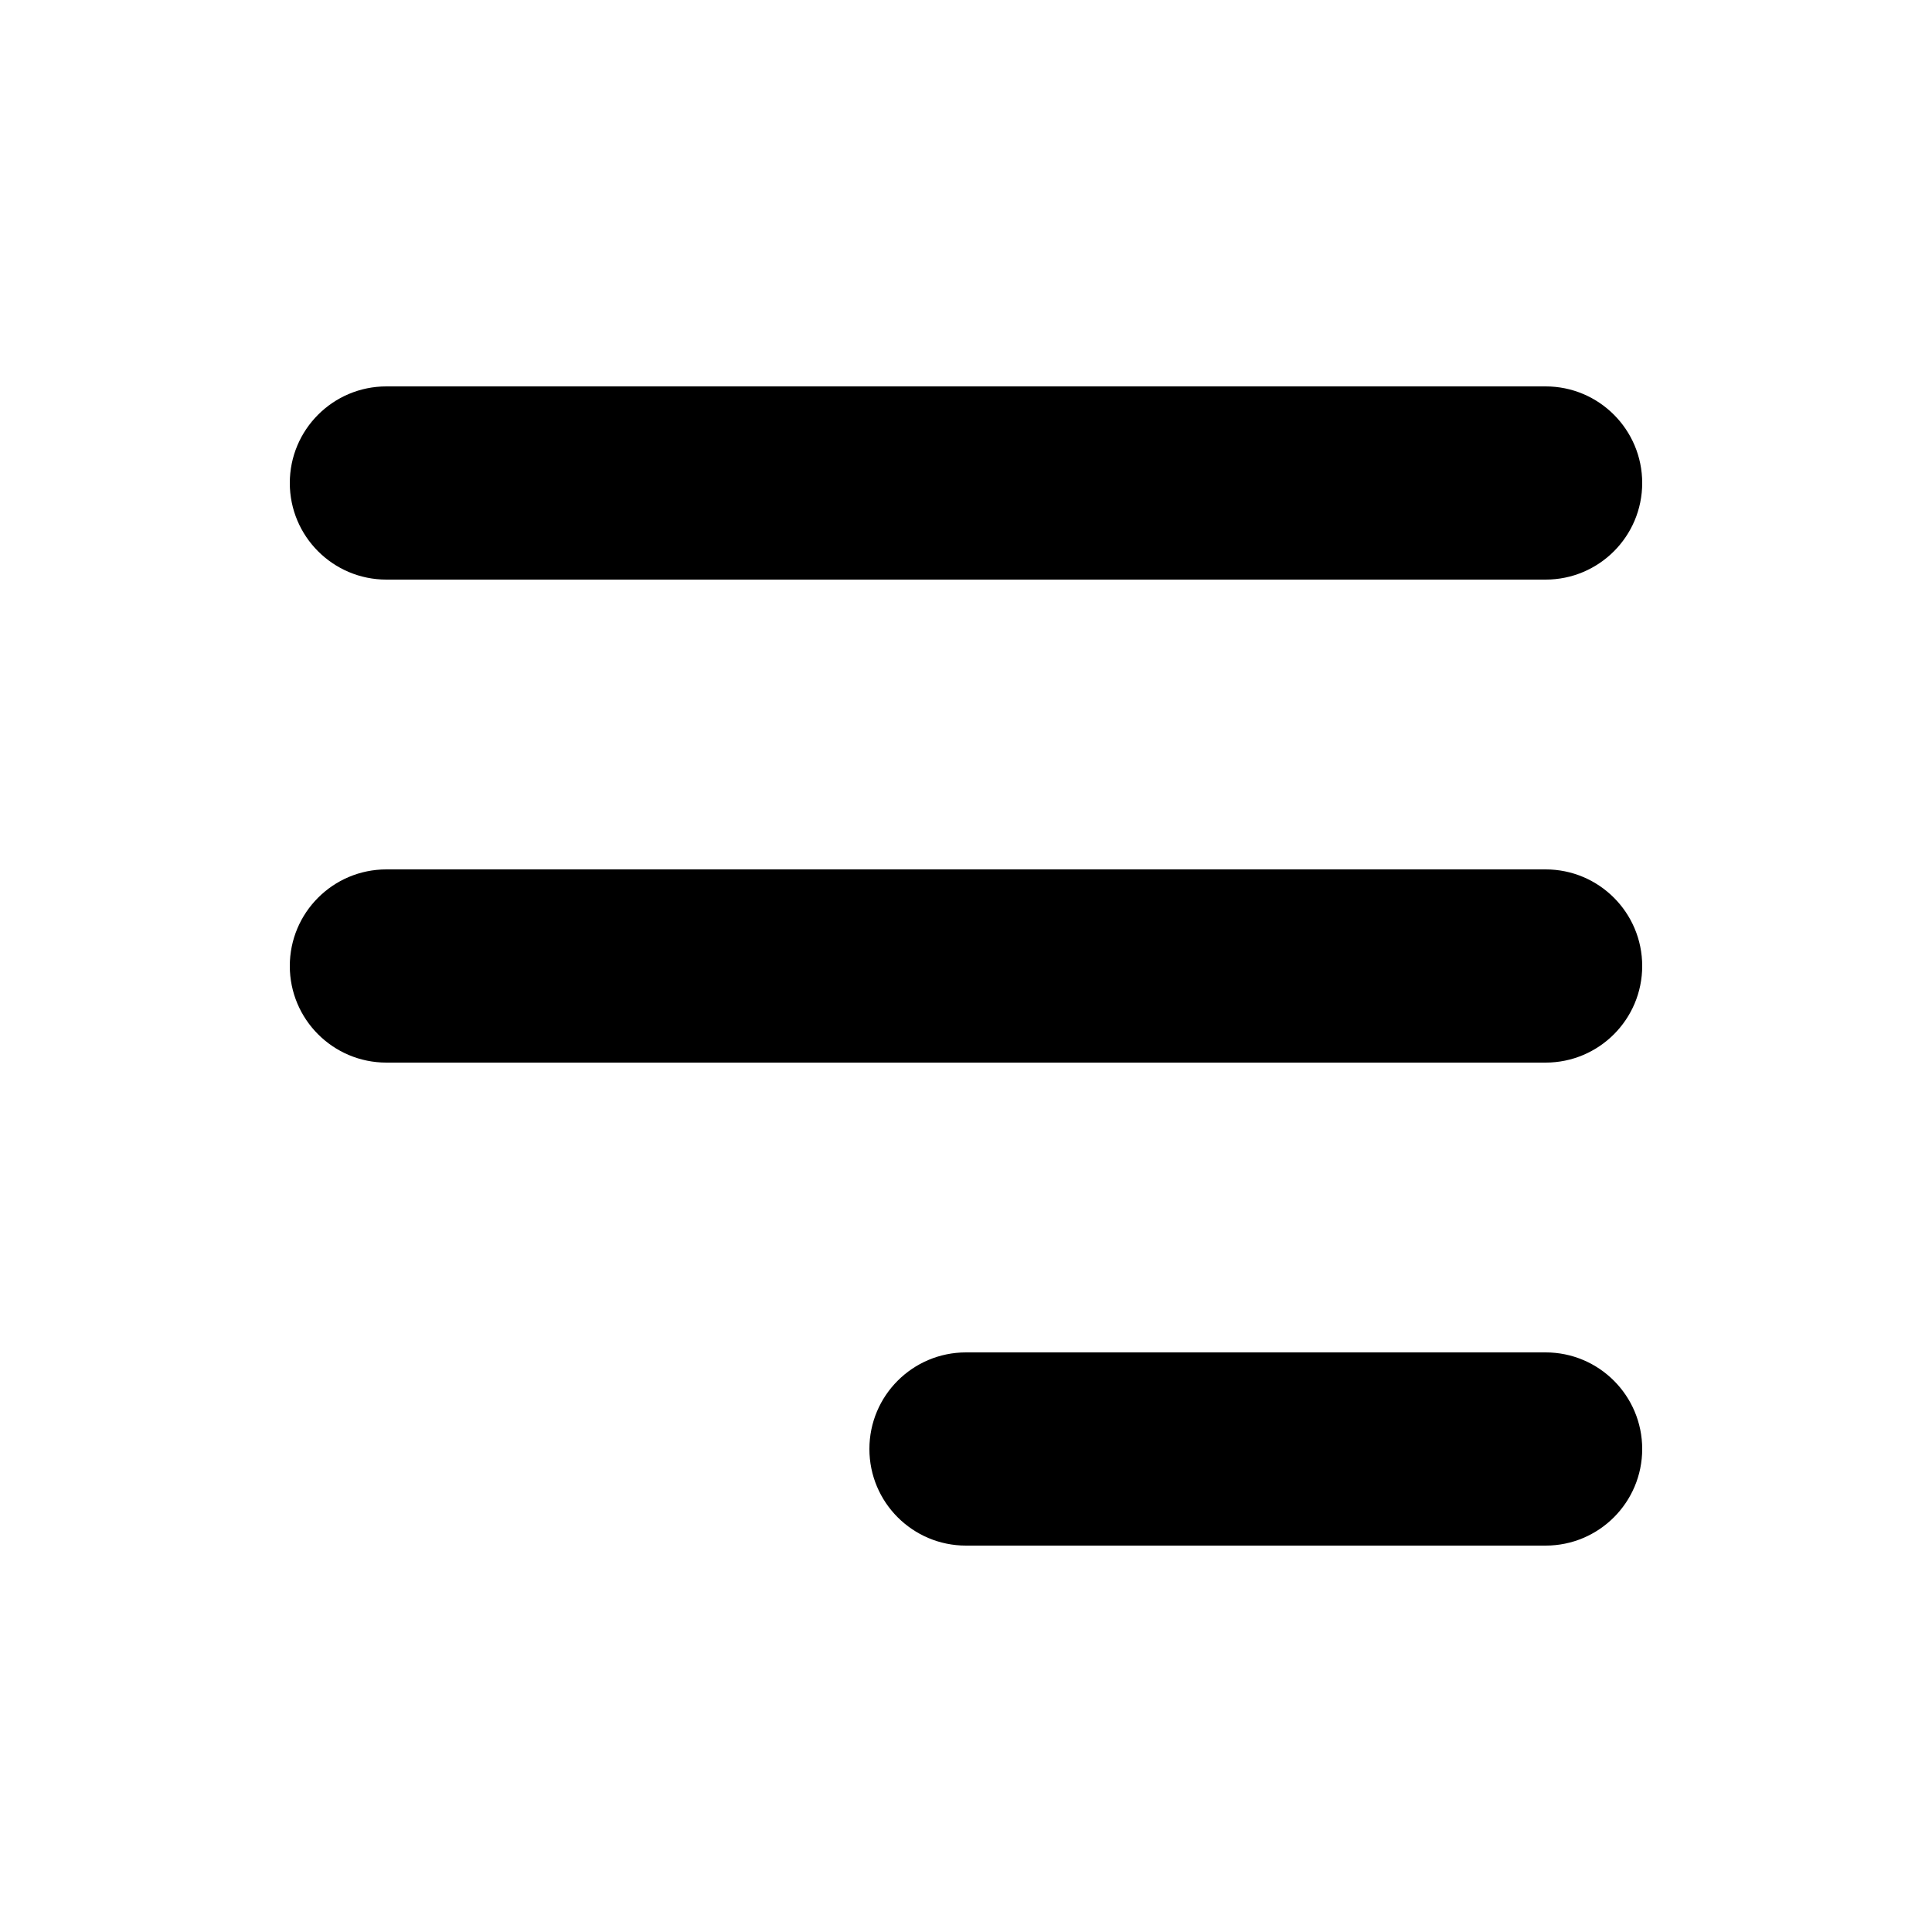
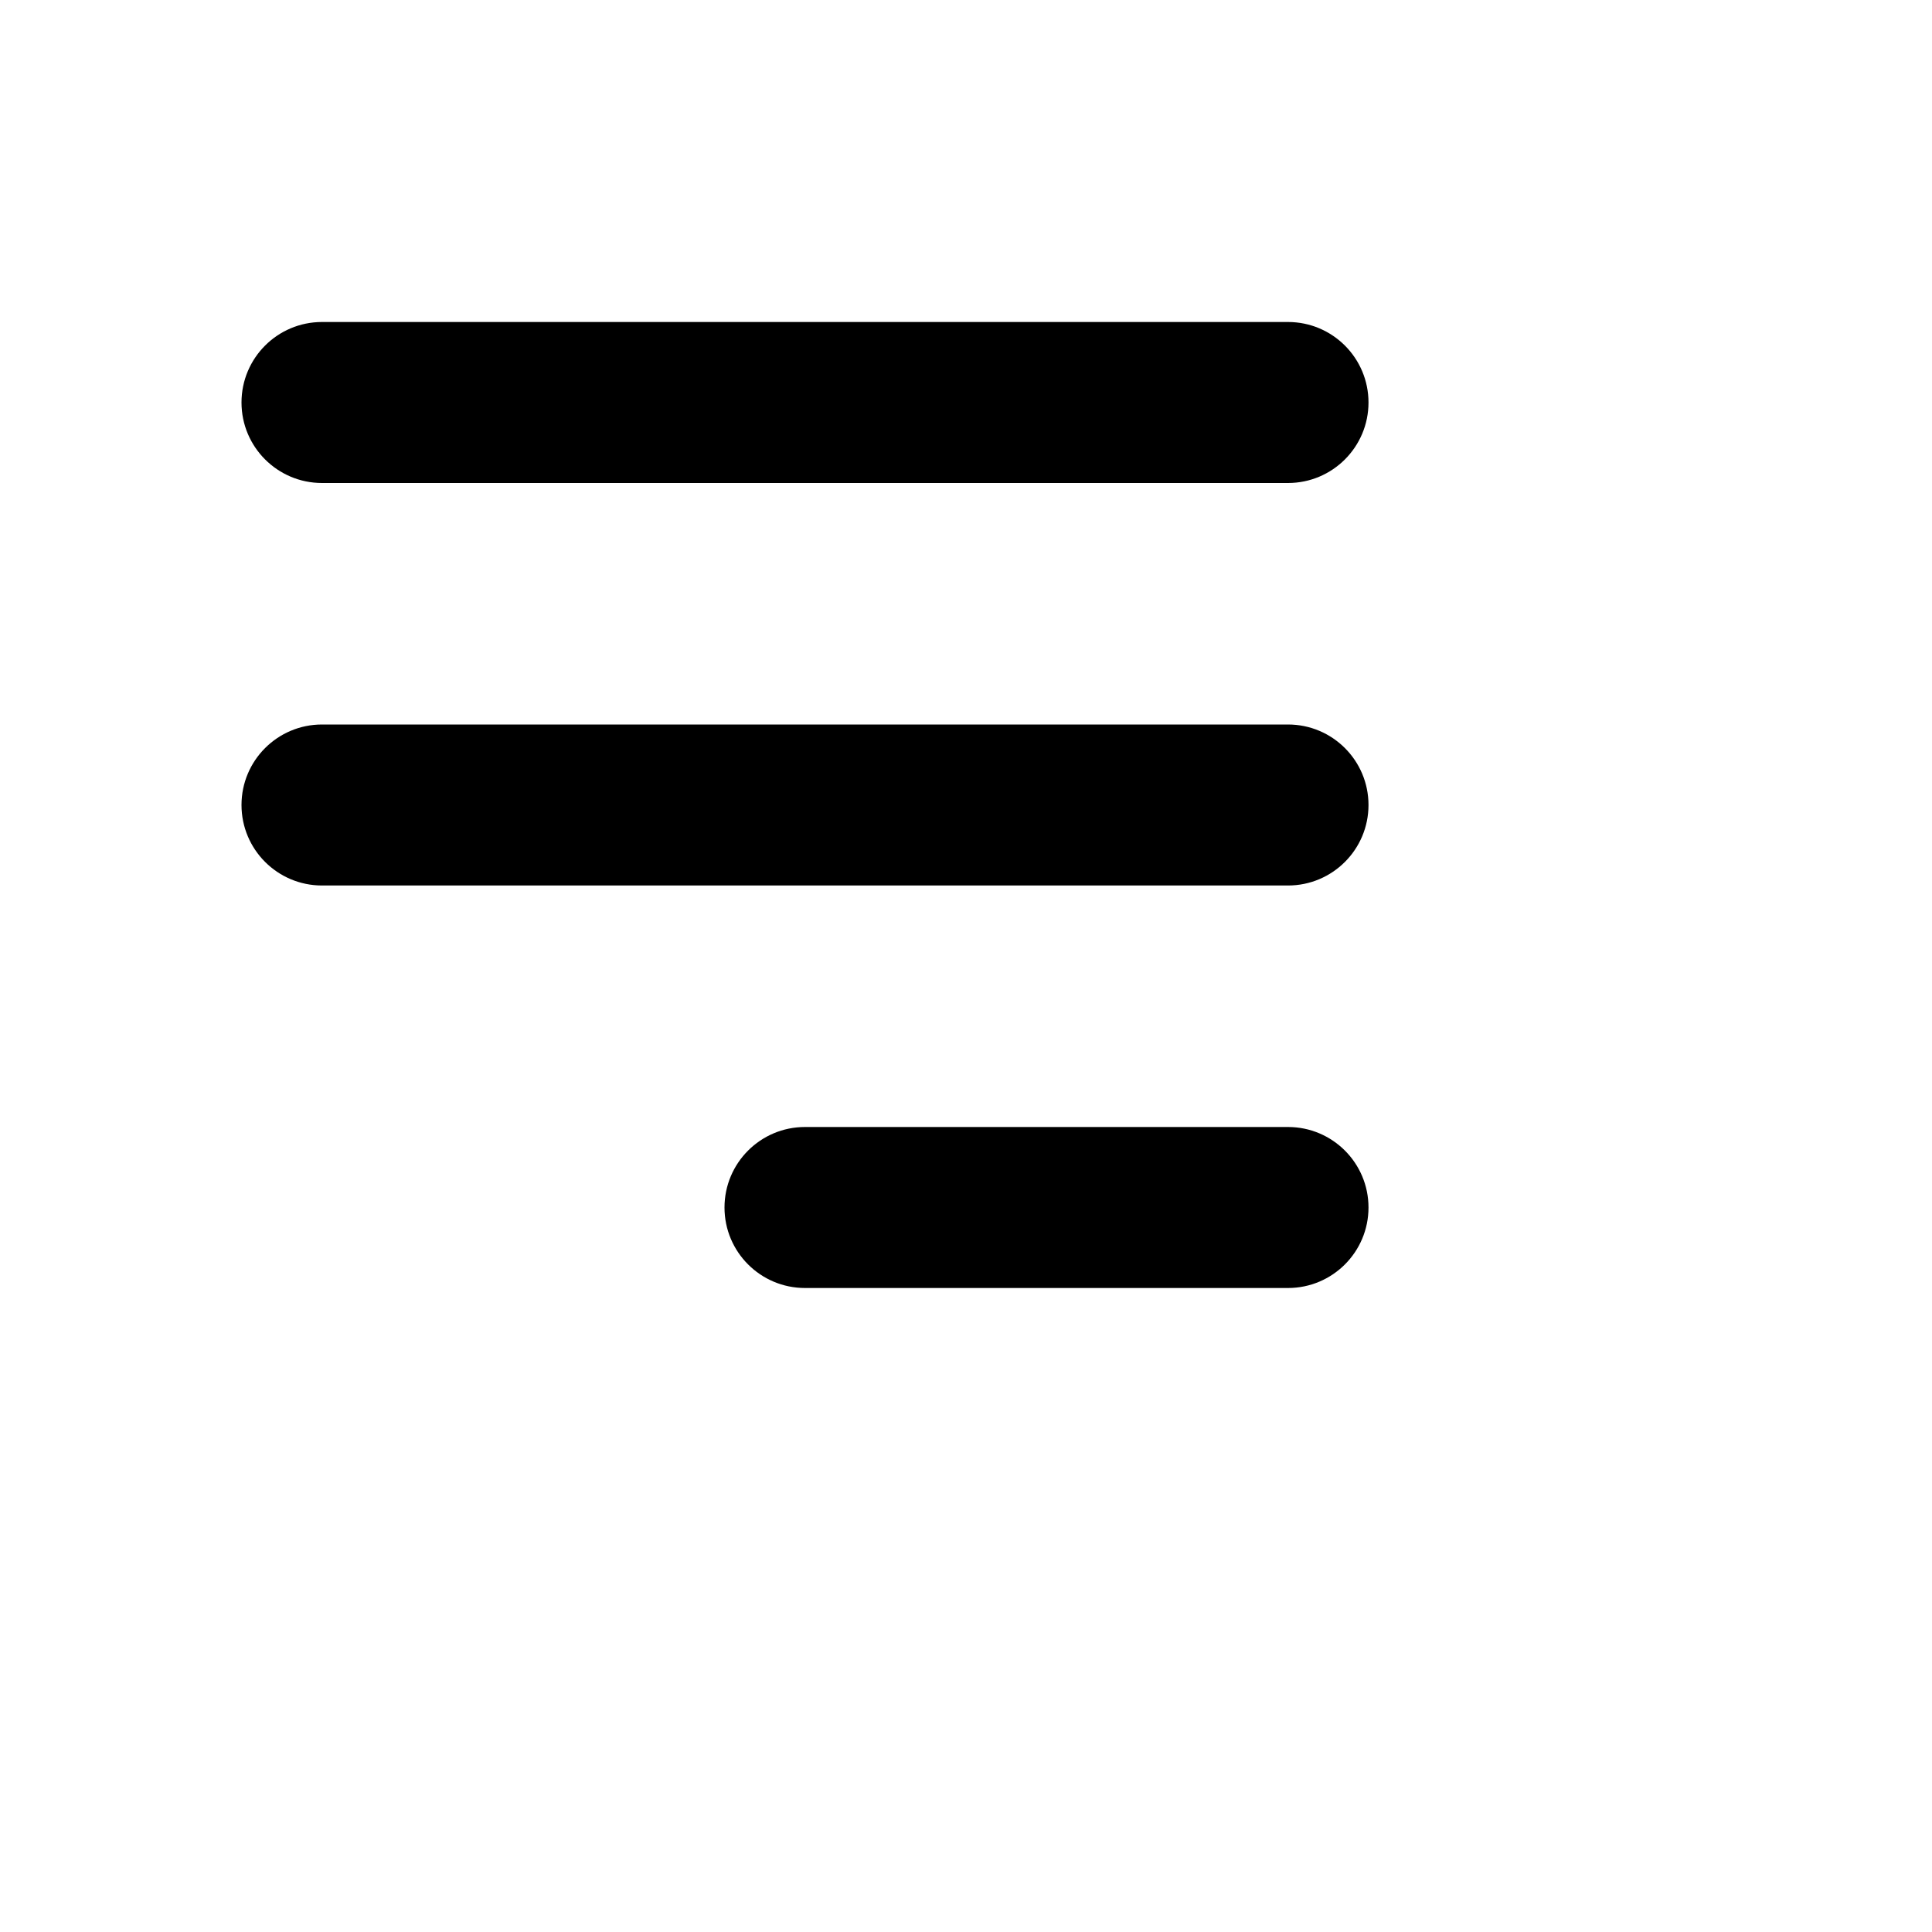
- <svg xmlns="http://www.w3.org/2000/svg" class="h-5 w-5" viewBox="0 0 20 20" fill="currentColor">
+ <svg xmlns="http://www.w3.org/2000/svg" class="h-5 w-5" viewBox="0 0 24 24" fill="currentColor">
  <path fill-rule="evenodd" d="M3 5a1 1 0 011-1h12a1 1 0 110 2H4a1 1 0 01-1-1zM3 10a1 1 0 011-1h12a1 1 0 110 2H4a1 1 0 01-1-1zM9 15a1 1 0 011-1h6a1 1 0 110 2h-6a1 1 0 01-1-1z" clip-rule="evenodd" />
</svg>
